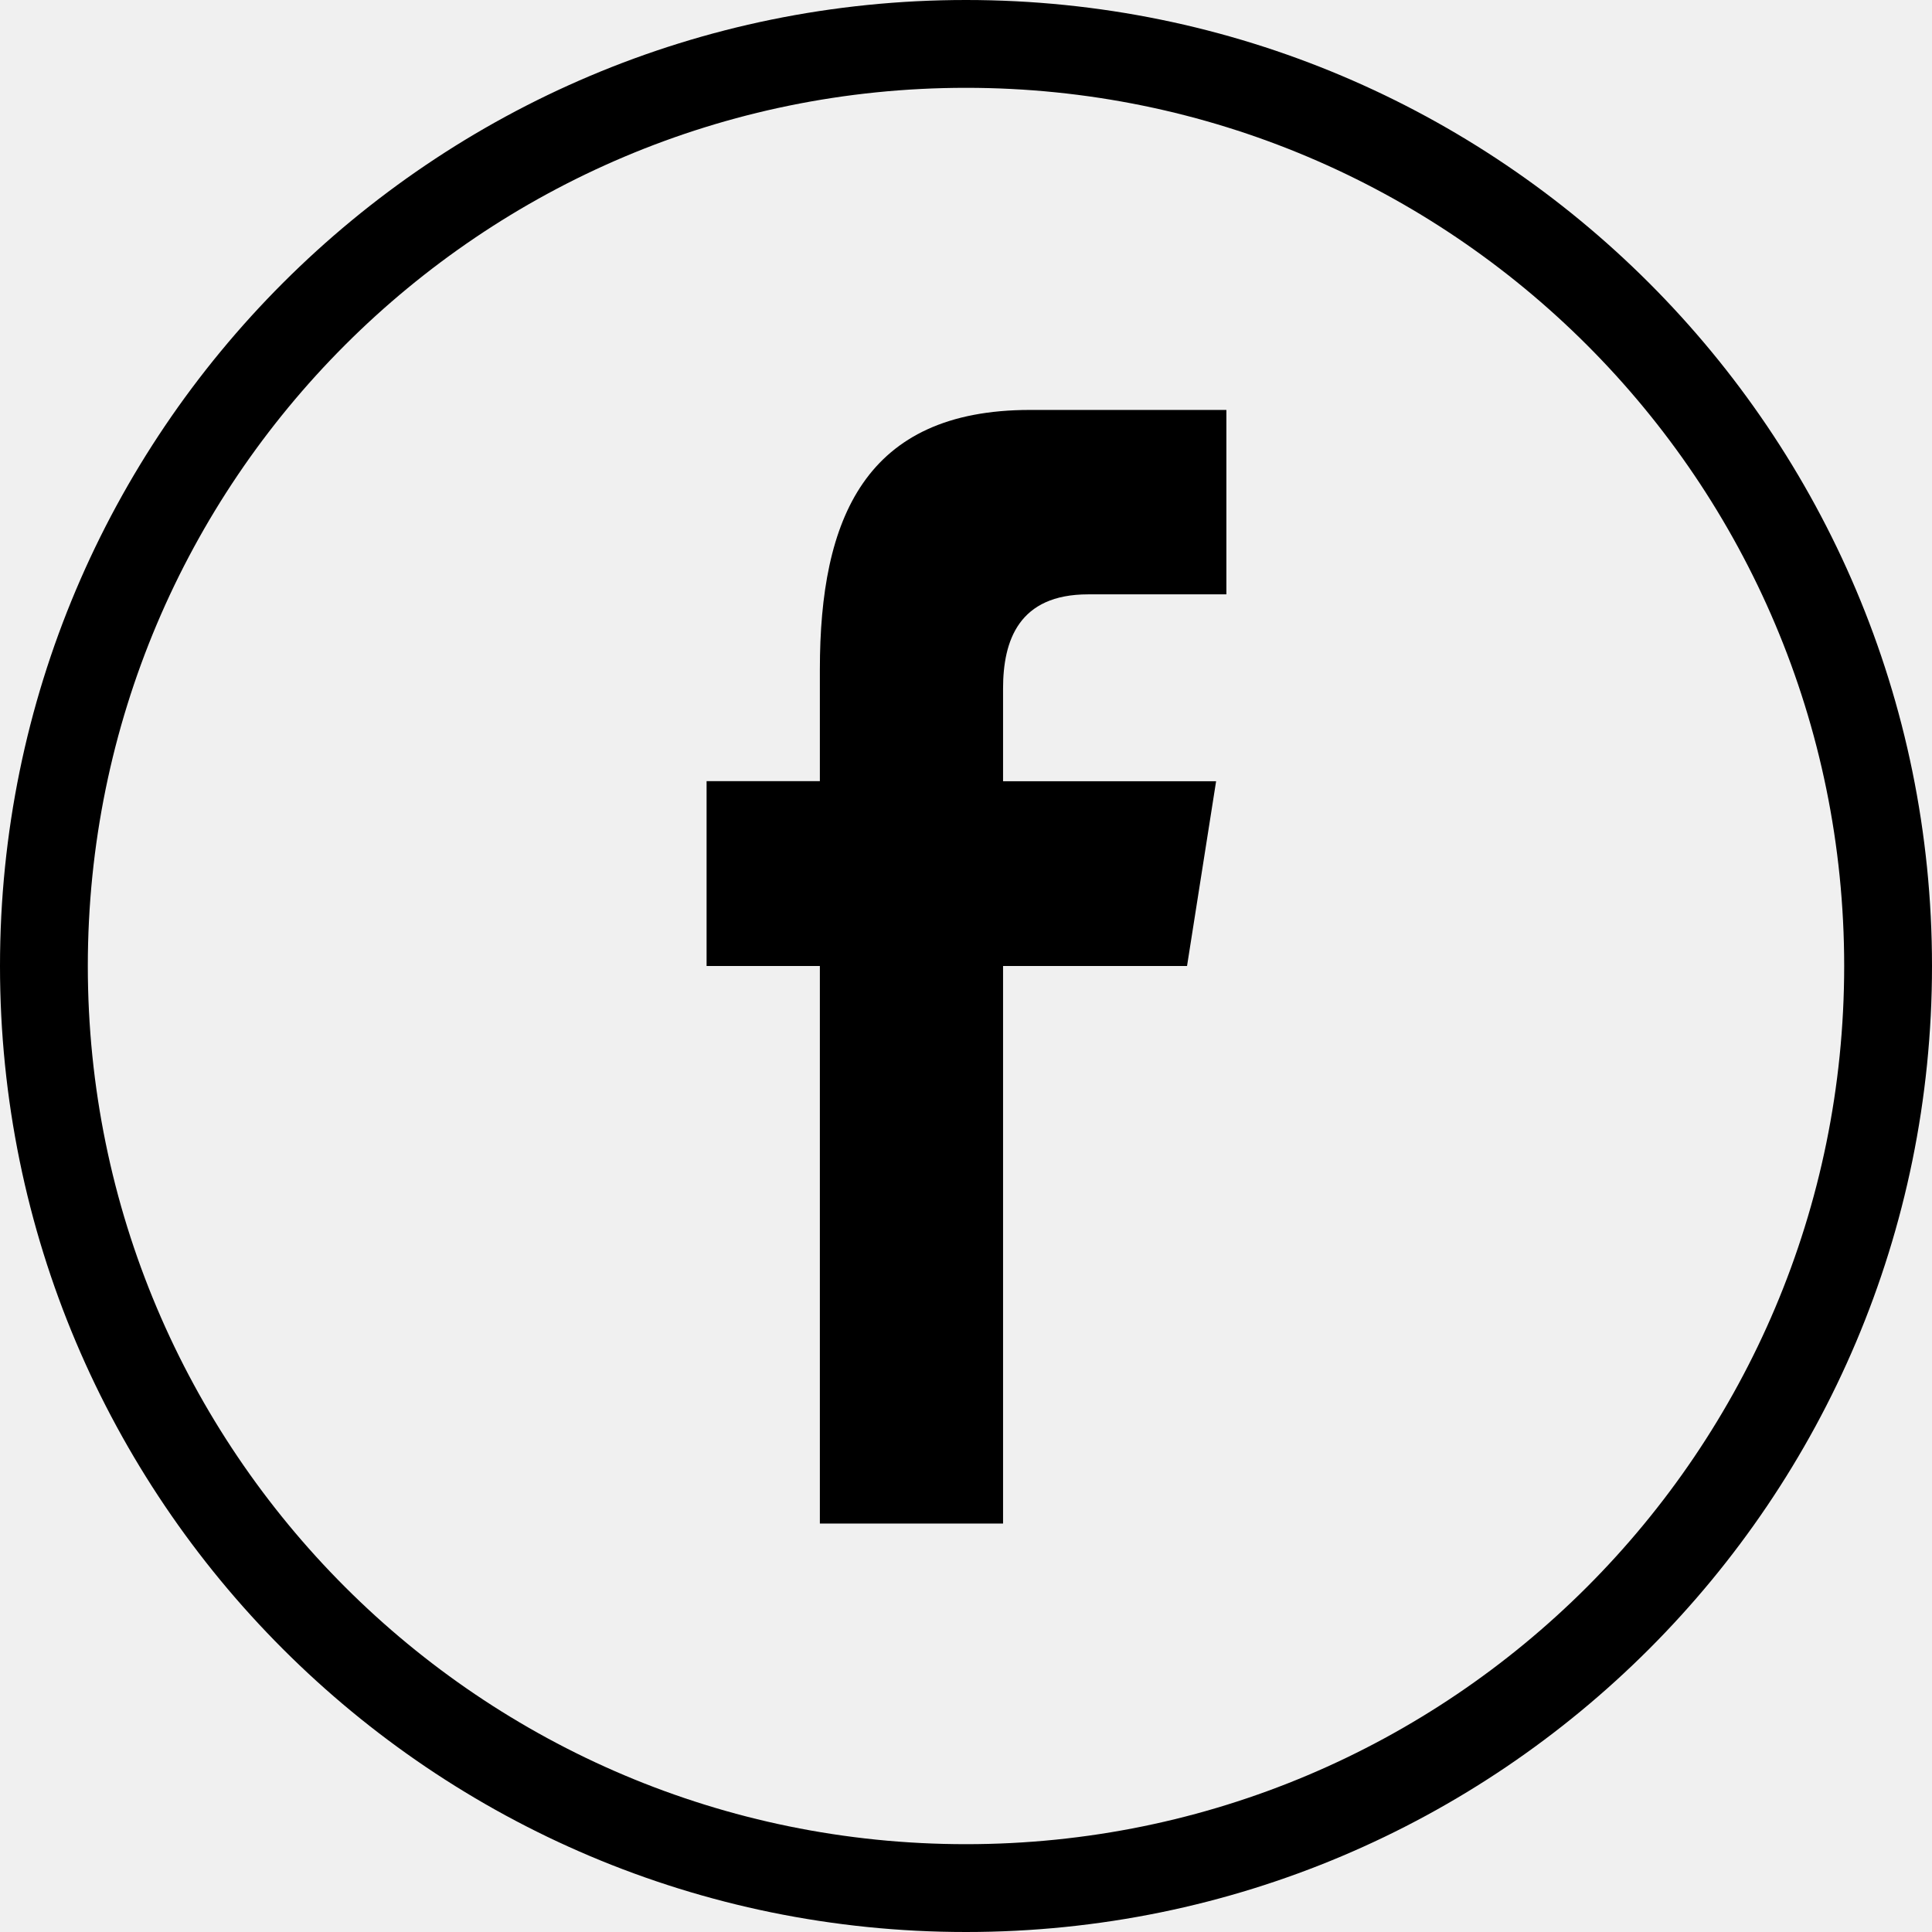
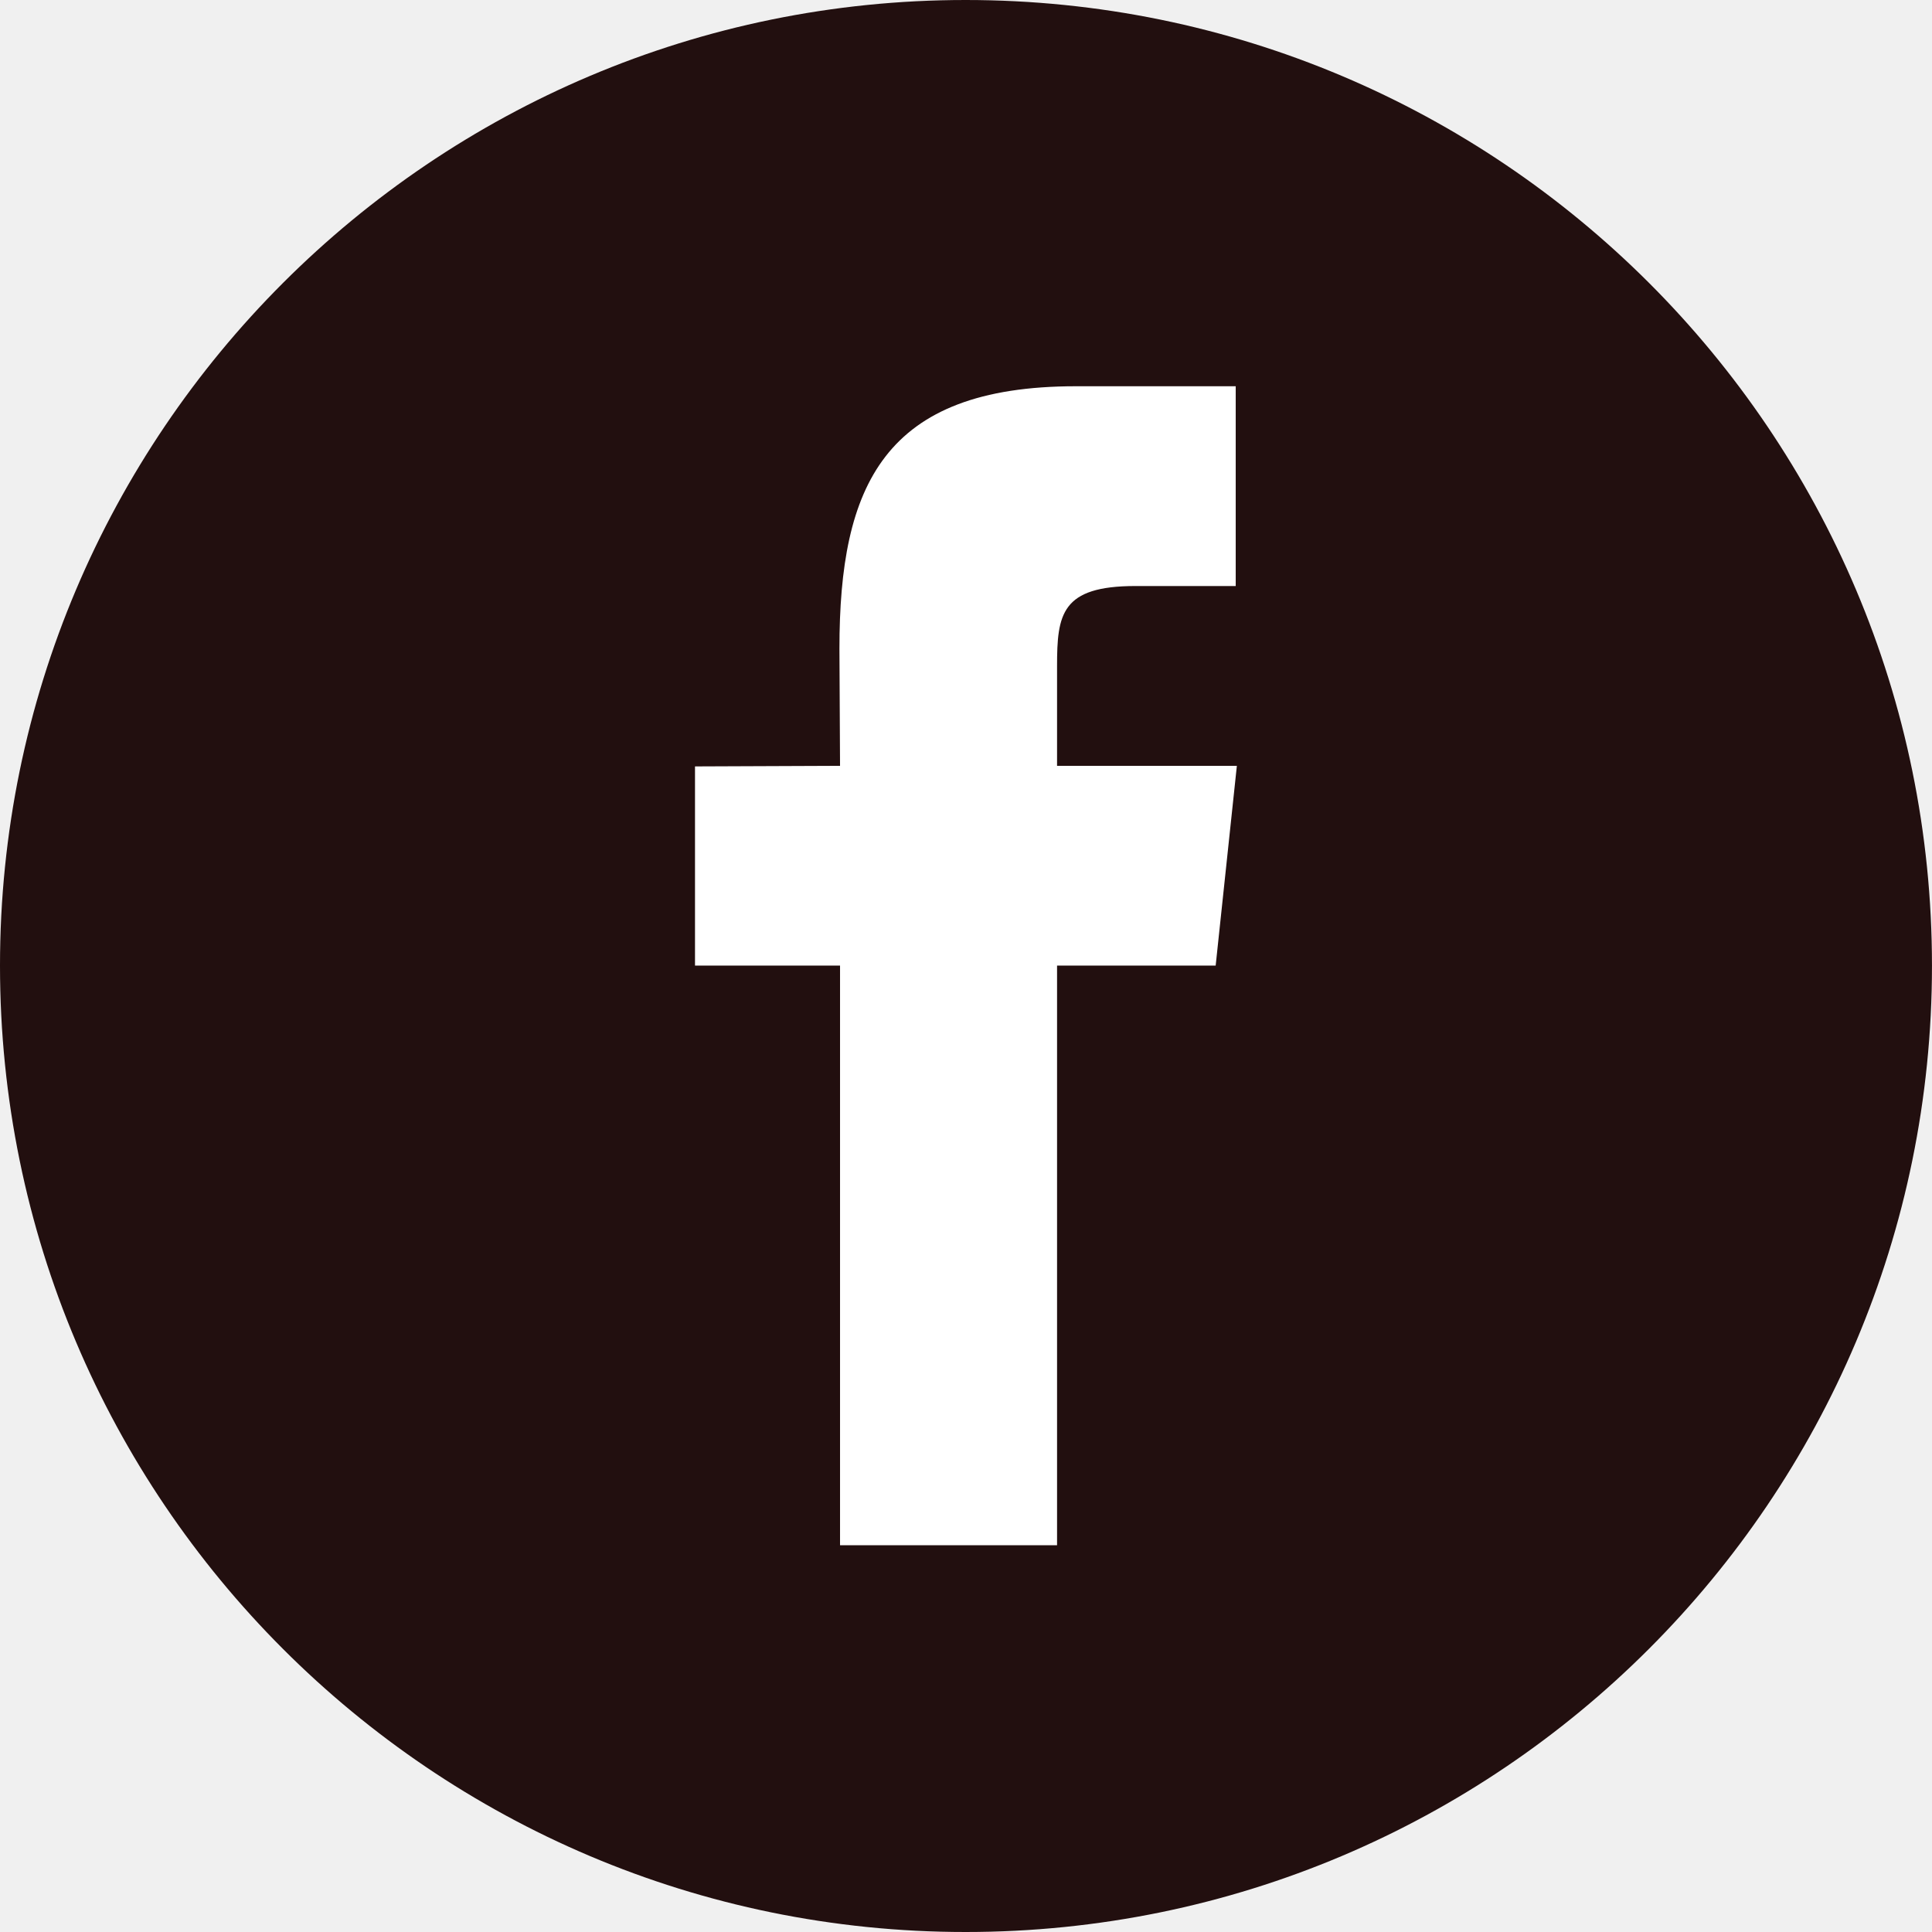
- <svg xmlns="http://www.w3.org/2000/svg" version="1.1" id="Capa_1" x="0px" y="0px" width="612px" height="612px" viewBox="0 0 612 612" style="enable-background:new 0 0 612 612;" xml:space="preserve">
+ <svg xmlns="http://www.w3.org/2000/svg" version="1.0" id="Layer_1" x="0px" y="0px" width="141.733px" height="141.736px" viewBox="0 0 141.733 141.736" enable-background="new 0 0 141.733 141.736" xml:space="preserve">
+   <circle fill="#FFFFFF" cx="70.866" cy="70.868" r="59.639" />
  <g>
-     <g>
-       <path d="M612,306C612,137.004,474.995,0,306,0C137.004,0,0,137.004,0,306c0,168.995,137.004,306,306,306    C474.995,612,612,474.995,612,306z M27.818,306C27.818,152.36,152.36,27.818,306,27.818S584.182,152.36,584.182,306    S459.64,584.182,306,584.182S27.818,459.64,27.818,306z" />
-       <path d="M317.739,482.617V306h58.279l9.208-58.529h-67.487v-29.348c0-15.272,5.007-29.849,26.928-29.849h43.813v-58.418h-62.201    c-52.298,0-66.569,34.438-66.569,82.175v35.413h-35.885V306h35.885v176.617H317.739L317.739,482.617z" />
-     </g>
+     <path fill="#220F0F" d="M70.839,0C31.746,0,0,31.746,0,70.839c0,39.152,31.746,70.897,70.839,70.897   c39.147,0,70.895-31.745,70.895-70.897C141.732,31.703,109.986,0,70.839,0L70.839,0z M89.184,70.839H77.548v42.525H61.627V70.839   h-10.64V56.226l10.64-0.043l-0.044-8.606c0-11.932,3.244-19.241,17.351-19.241h11.721v14.656h-7.354   c-5.449,0-5.753,2.071-5.753,5.882v7.309h13.191L89.184,70.839z" />
  </g>
-   <g>
- </g>
-   <g>
- </g>
-   <g>
- </g>
-   <g>
- </g>
-   <g>
- </g>
-   <g>
- </g>
-   <g>
- </g>
-   <g>
- </g>
-   <g>
- </g>
-   <g>
- </g>
-   <g>
- </g>
-   <g>
- </g>
-   <g>
- </g>
-   <g>
- </g>
-   <g>
- </g>
</svg>
